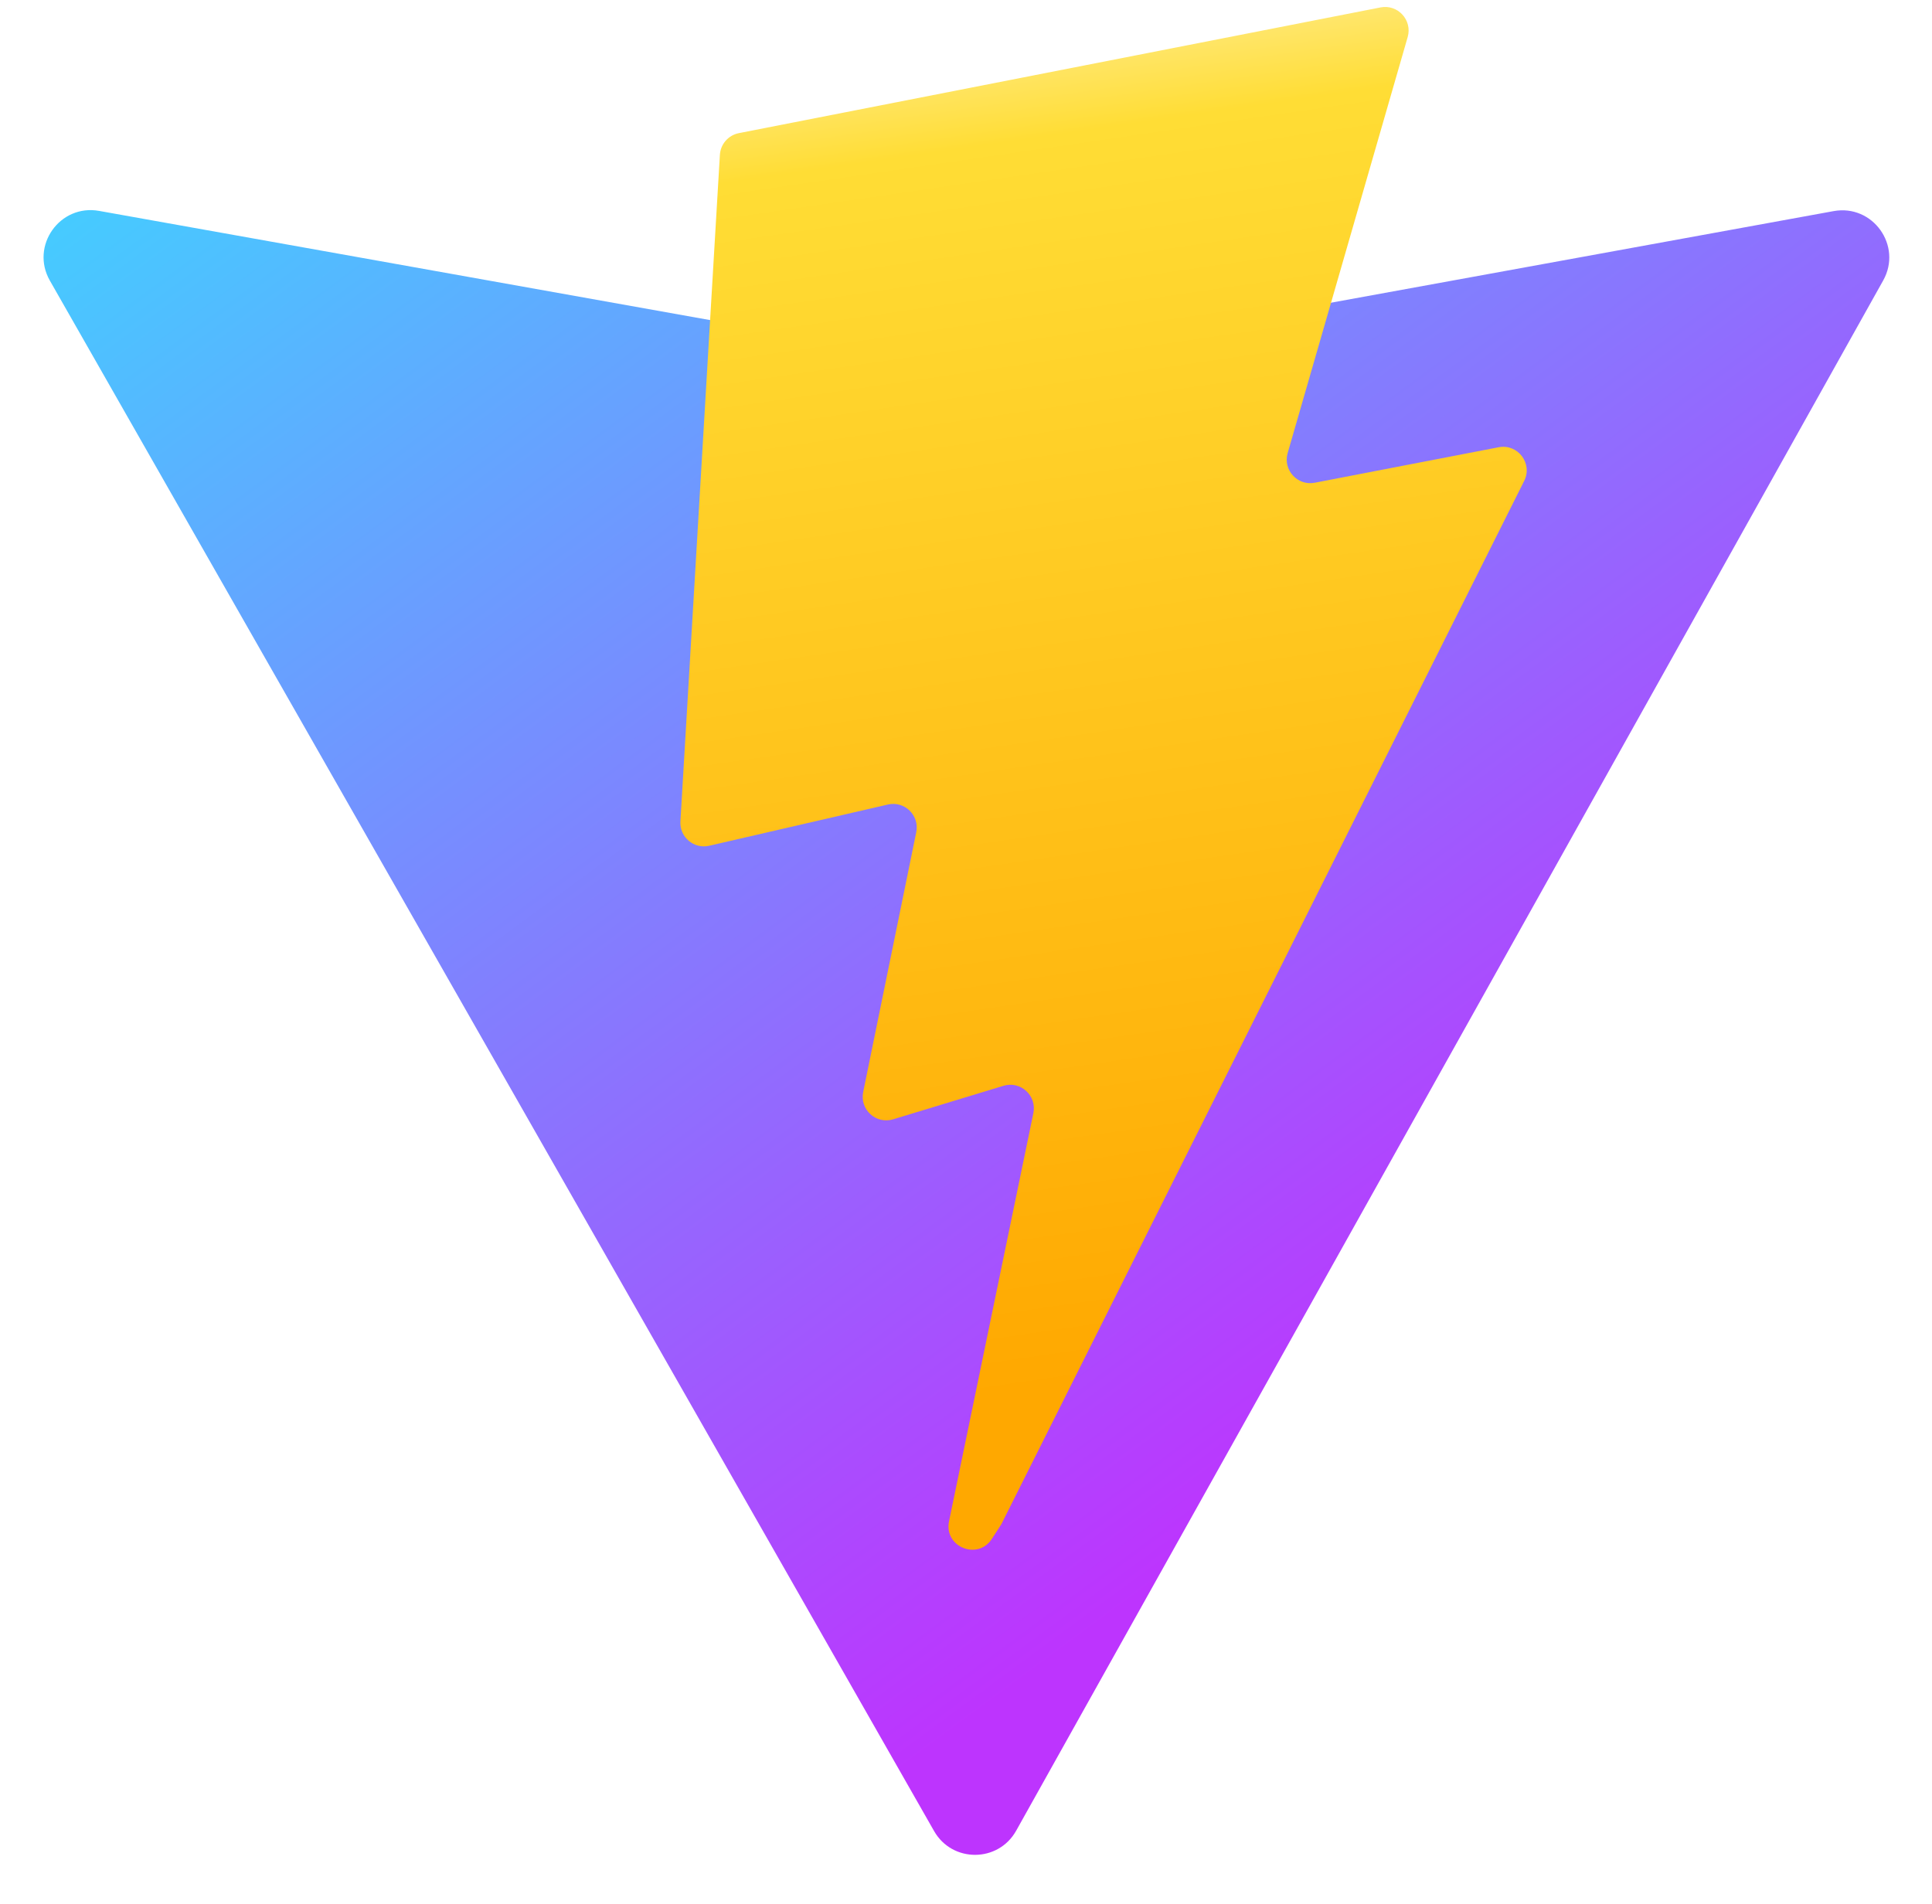
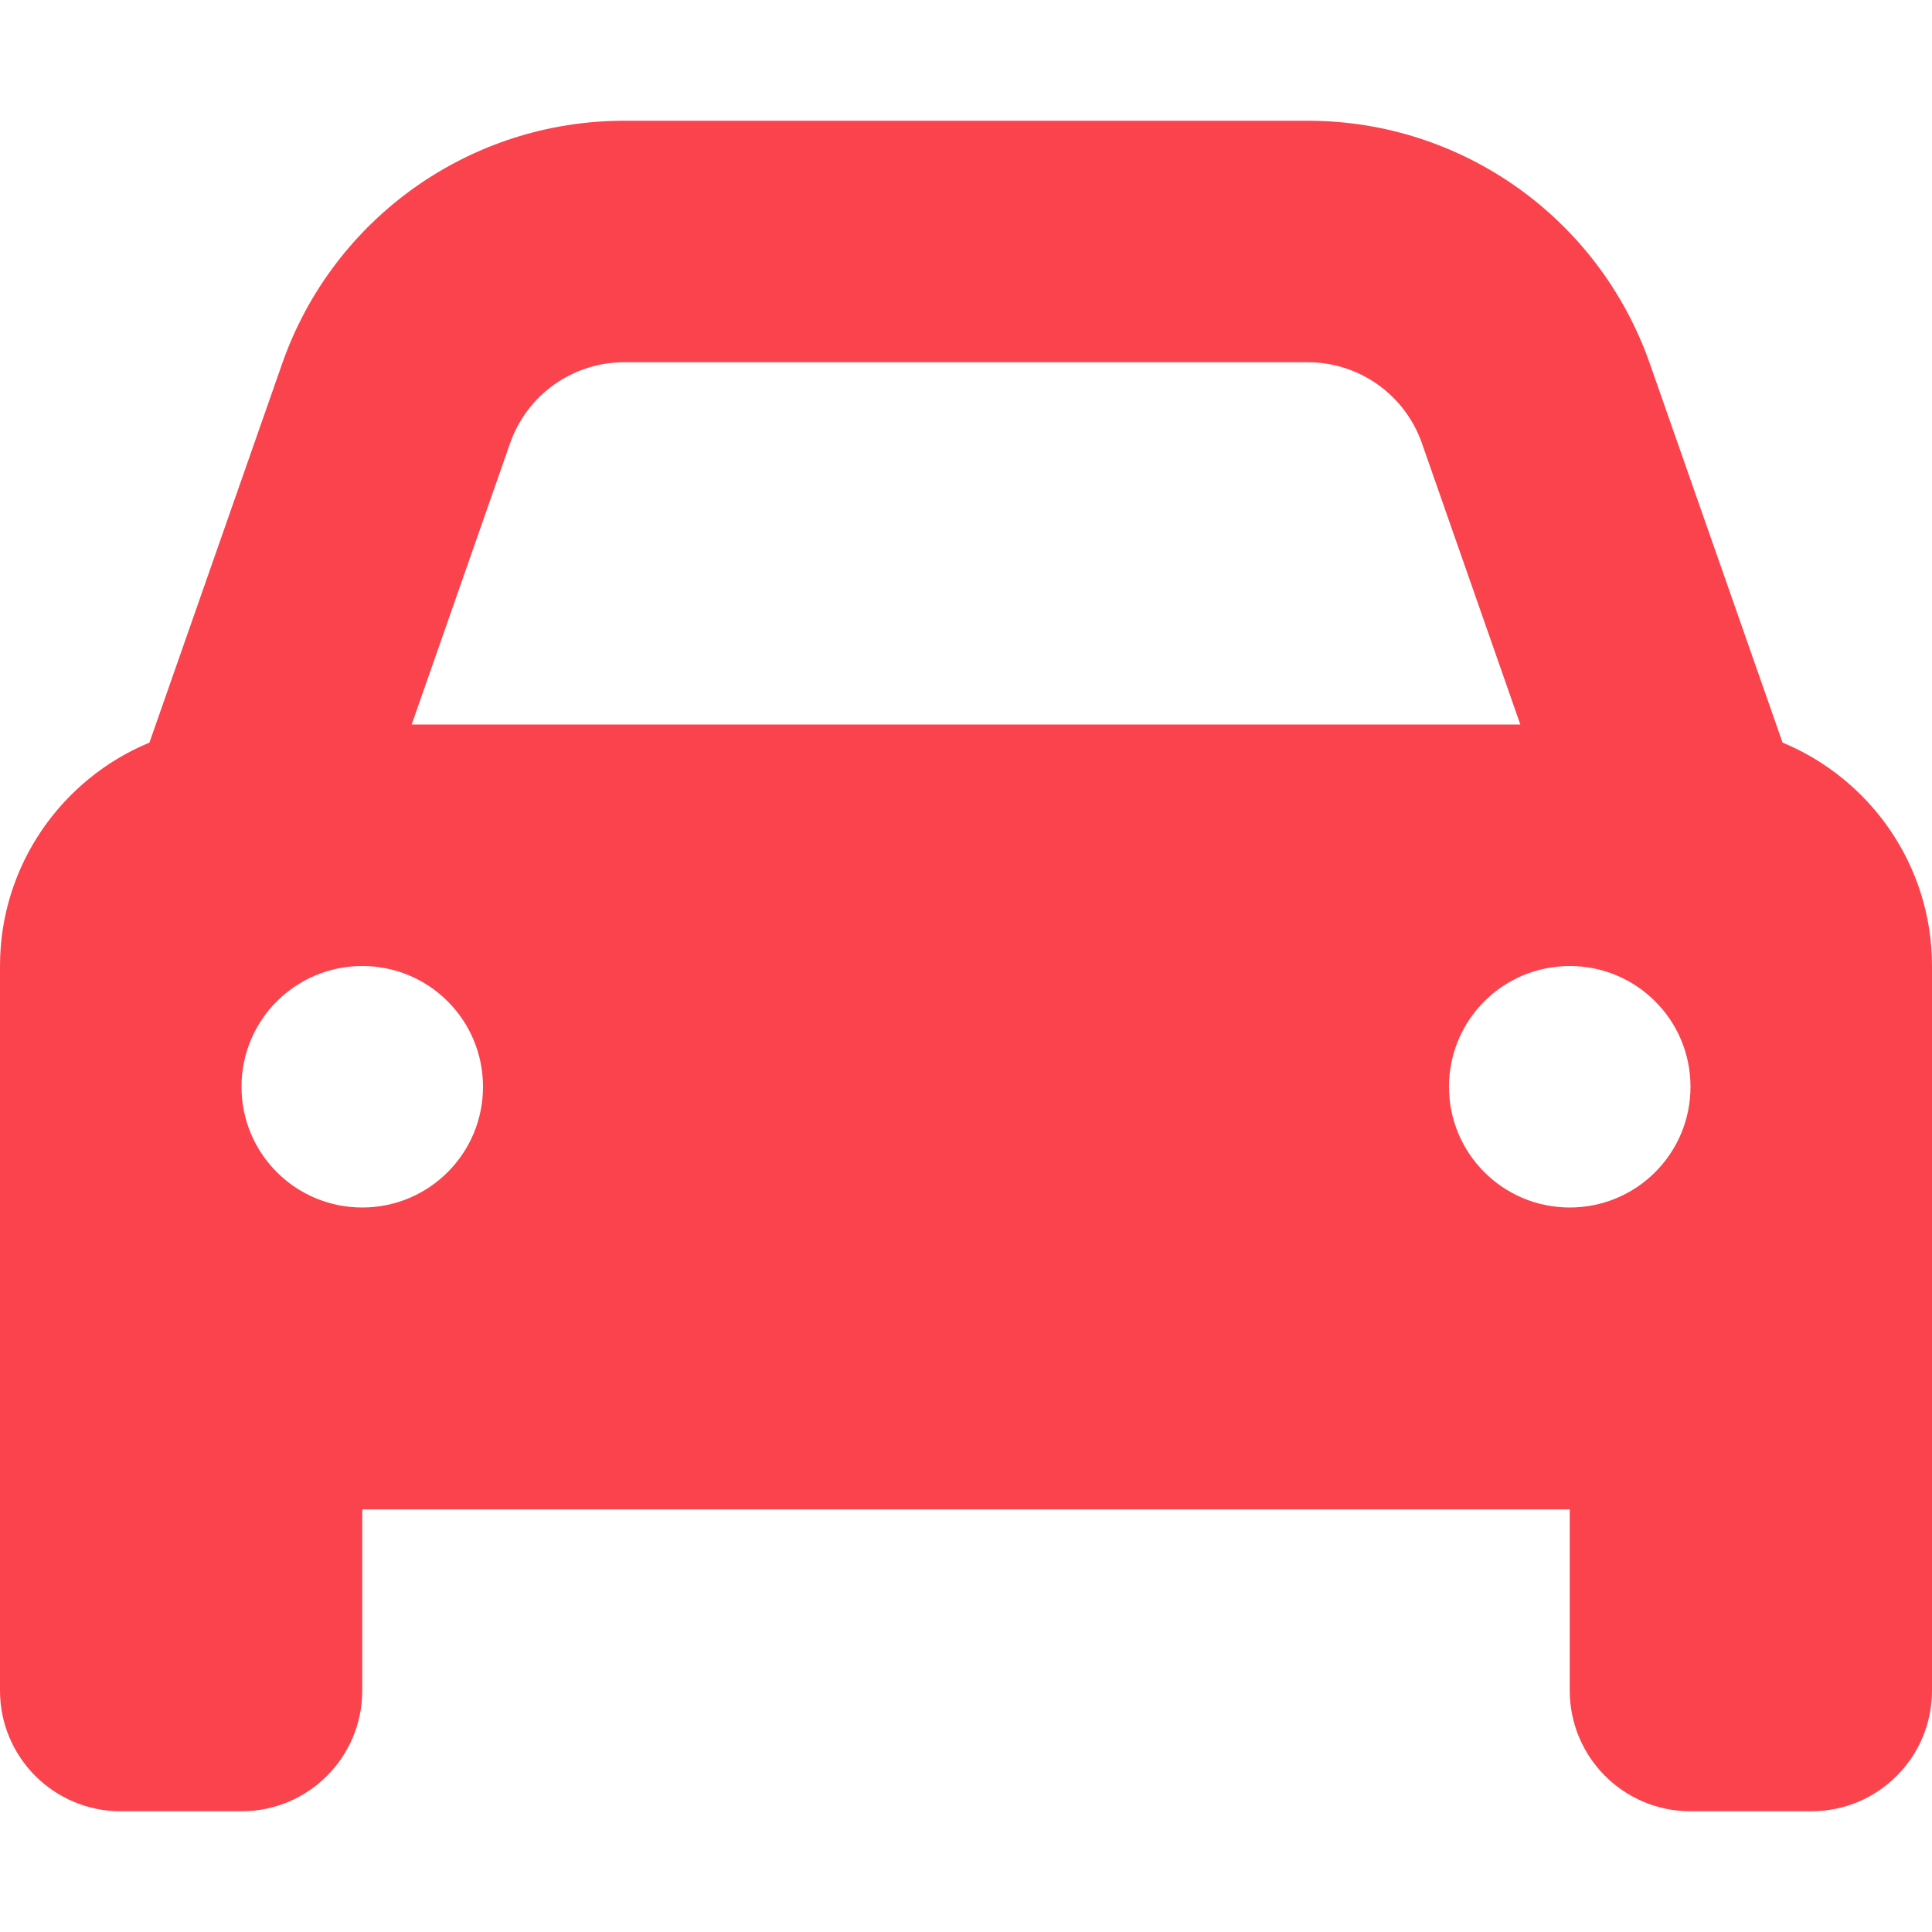
- <svg xmlns="http://www.w3.org/2000/svg" width="410" height="404" viewBox="0 0 410 404" fill="none">
-   <path d="M399.641 59.525L215.643 388.545C211.844 395.338 202.084 395.378 198.228 388.618L10.582 59.556C6.381 52.19 12.68 43.267 21.028 44.759L205.223 77.682C206.398 77.892 207.601 77.89 208.776 77.676L389.119 44.806C397.439 43.289 403.768 52.143 399.641 59.525Z" fill="url(#paint0_linear)" />
-   <path d="M292.965 1.574L156.801 28.255C154.563 28.694 152.906 30.59 152.771 32.866L144.395 174.33C144.198 177.662 147.258 180.248 150.51 179.498L188.42 170.749C191.967 169.931 195.172 173.055 194.443 176.622L183.18 231.775C182.422 235.487 185.907 238.661 189.532 237.56L212.947 230.446C216.577 229.344 220.065 232.527 219.297 236.242L201.398 322.875C200.278 328.294 207.486 331.249 210.492 326.603L212.5 323.5L323.454 102.072C325.312 98.365 322.108 94.137 318.036 94.923L279.014 102.454C275.347 103.161 272.227 99.746 273.262 96.158L298.731 7.867C299.767 4.273 296.636 0.855 292.965 1.574Z" fill="url(#paint1_linear)" />
-   <defs>
-     <linearGradient id="paint0_linear" x1="6" y1="33" x2="235" y2="344" gradientUnits="userSpaceOnUse">
-       <stop stop-color="#41D1FF" />
-       <stop offset="1" stop-color="#BD34FE" />
-     </linearGradient>
-     <linearGradient id="paint1_linear" x1="194.651" y1="8.818" x2="236.076" y2="292.989" gradientUnits="userSpaceOnUse">
-       <stop stop-color="#FFEA83" />
-       <stop offset="0.083" stop-color="#FFDD35" />
-       <stop offset="1" stop-color="#FFA800" />
-     </linearGradient>
-   </defs>
+ <svg xmlns="http://www.w3.org/2000/svg" viewBox="0 0 512 512" fill="#DDDDDD !important">
+   <g fill="#FA434D">
+     <path d="M135.2 117.4L109.1 192H402.9l-26.1-74.6C372.3 104.6 360.2 96 346.6 96H165.4c-13.6 0-25.7 8.6-30.2 21.4zM39.6 196.8L74.8 96.3C88.3 57.8 124.6 32 165.4 32H346.6c40.8 0 77.1 25.8 90.6 64.3l35.2 100.5c23.2 9.6 39.6 32.5 39.6 59.2V400v48c0 17.7-14.3 32-32 32H448c-17.7 0-32-14.3-32-32V400H96v48c0 17.7-14.3 32-32 32H32c-17.7 0-32-14.3-32-32V400 256c0-26.7 16.4-49.6 39.6-59.2zM128 288c0-17.7-14.3-32-32-32s-32 14.3-32 32s14.3 32 32 32s32-14.3 32-32zm288 32c17.7 0 32-14.3 32-32s-14.3-32-32-32s-32 14.3-32 32s14.3 32 32 32z" />
+   </g>
</svg>
